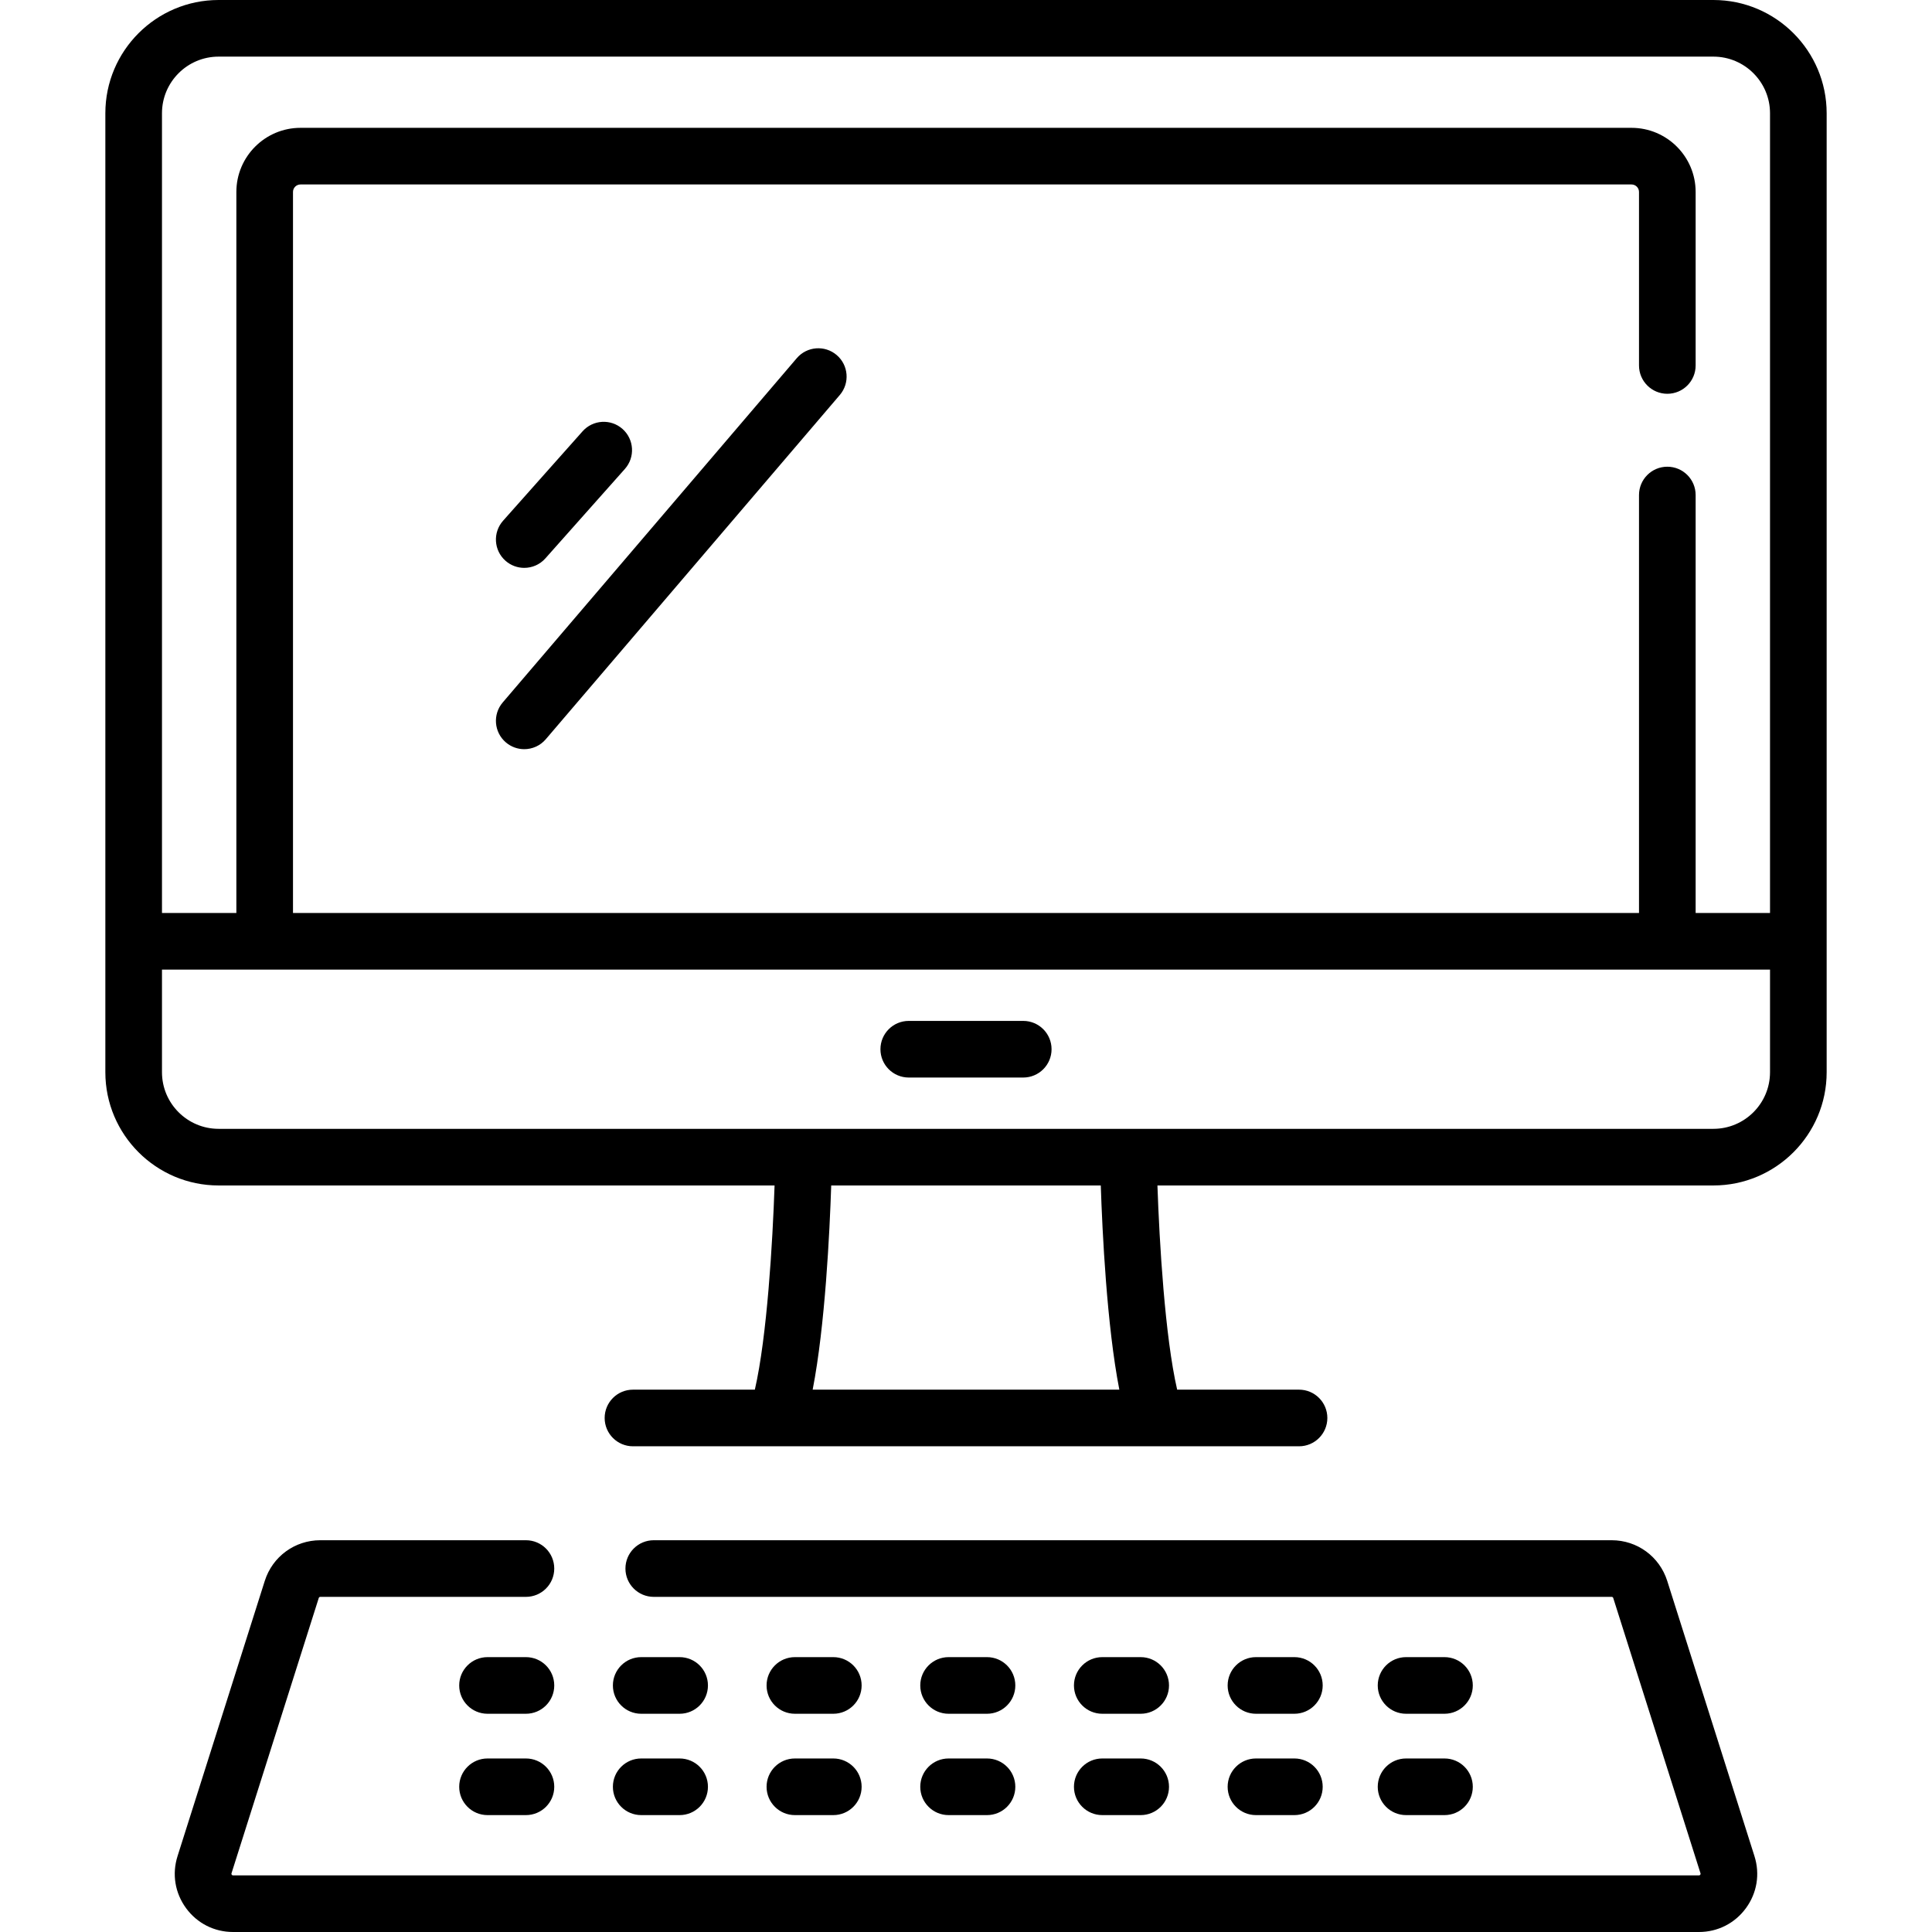
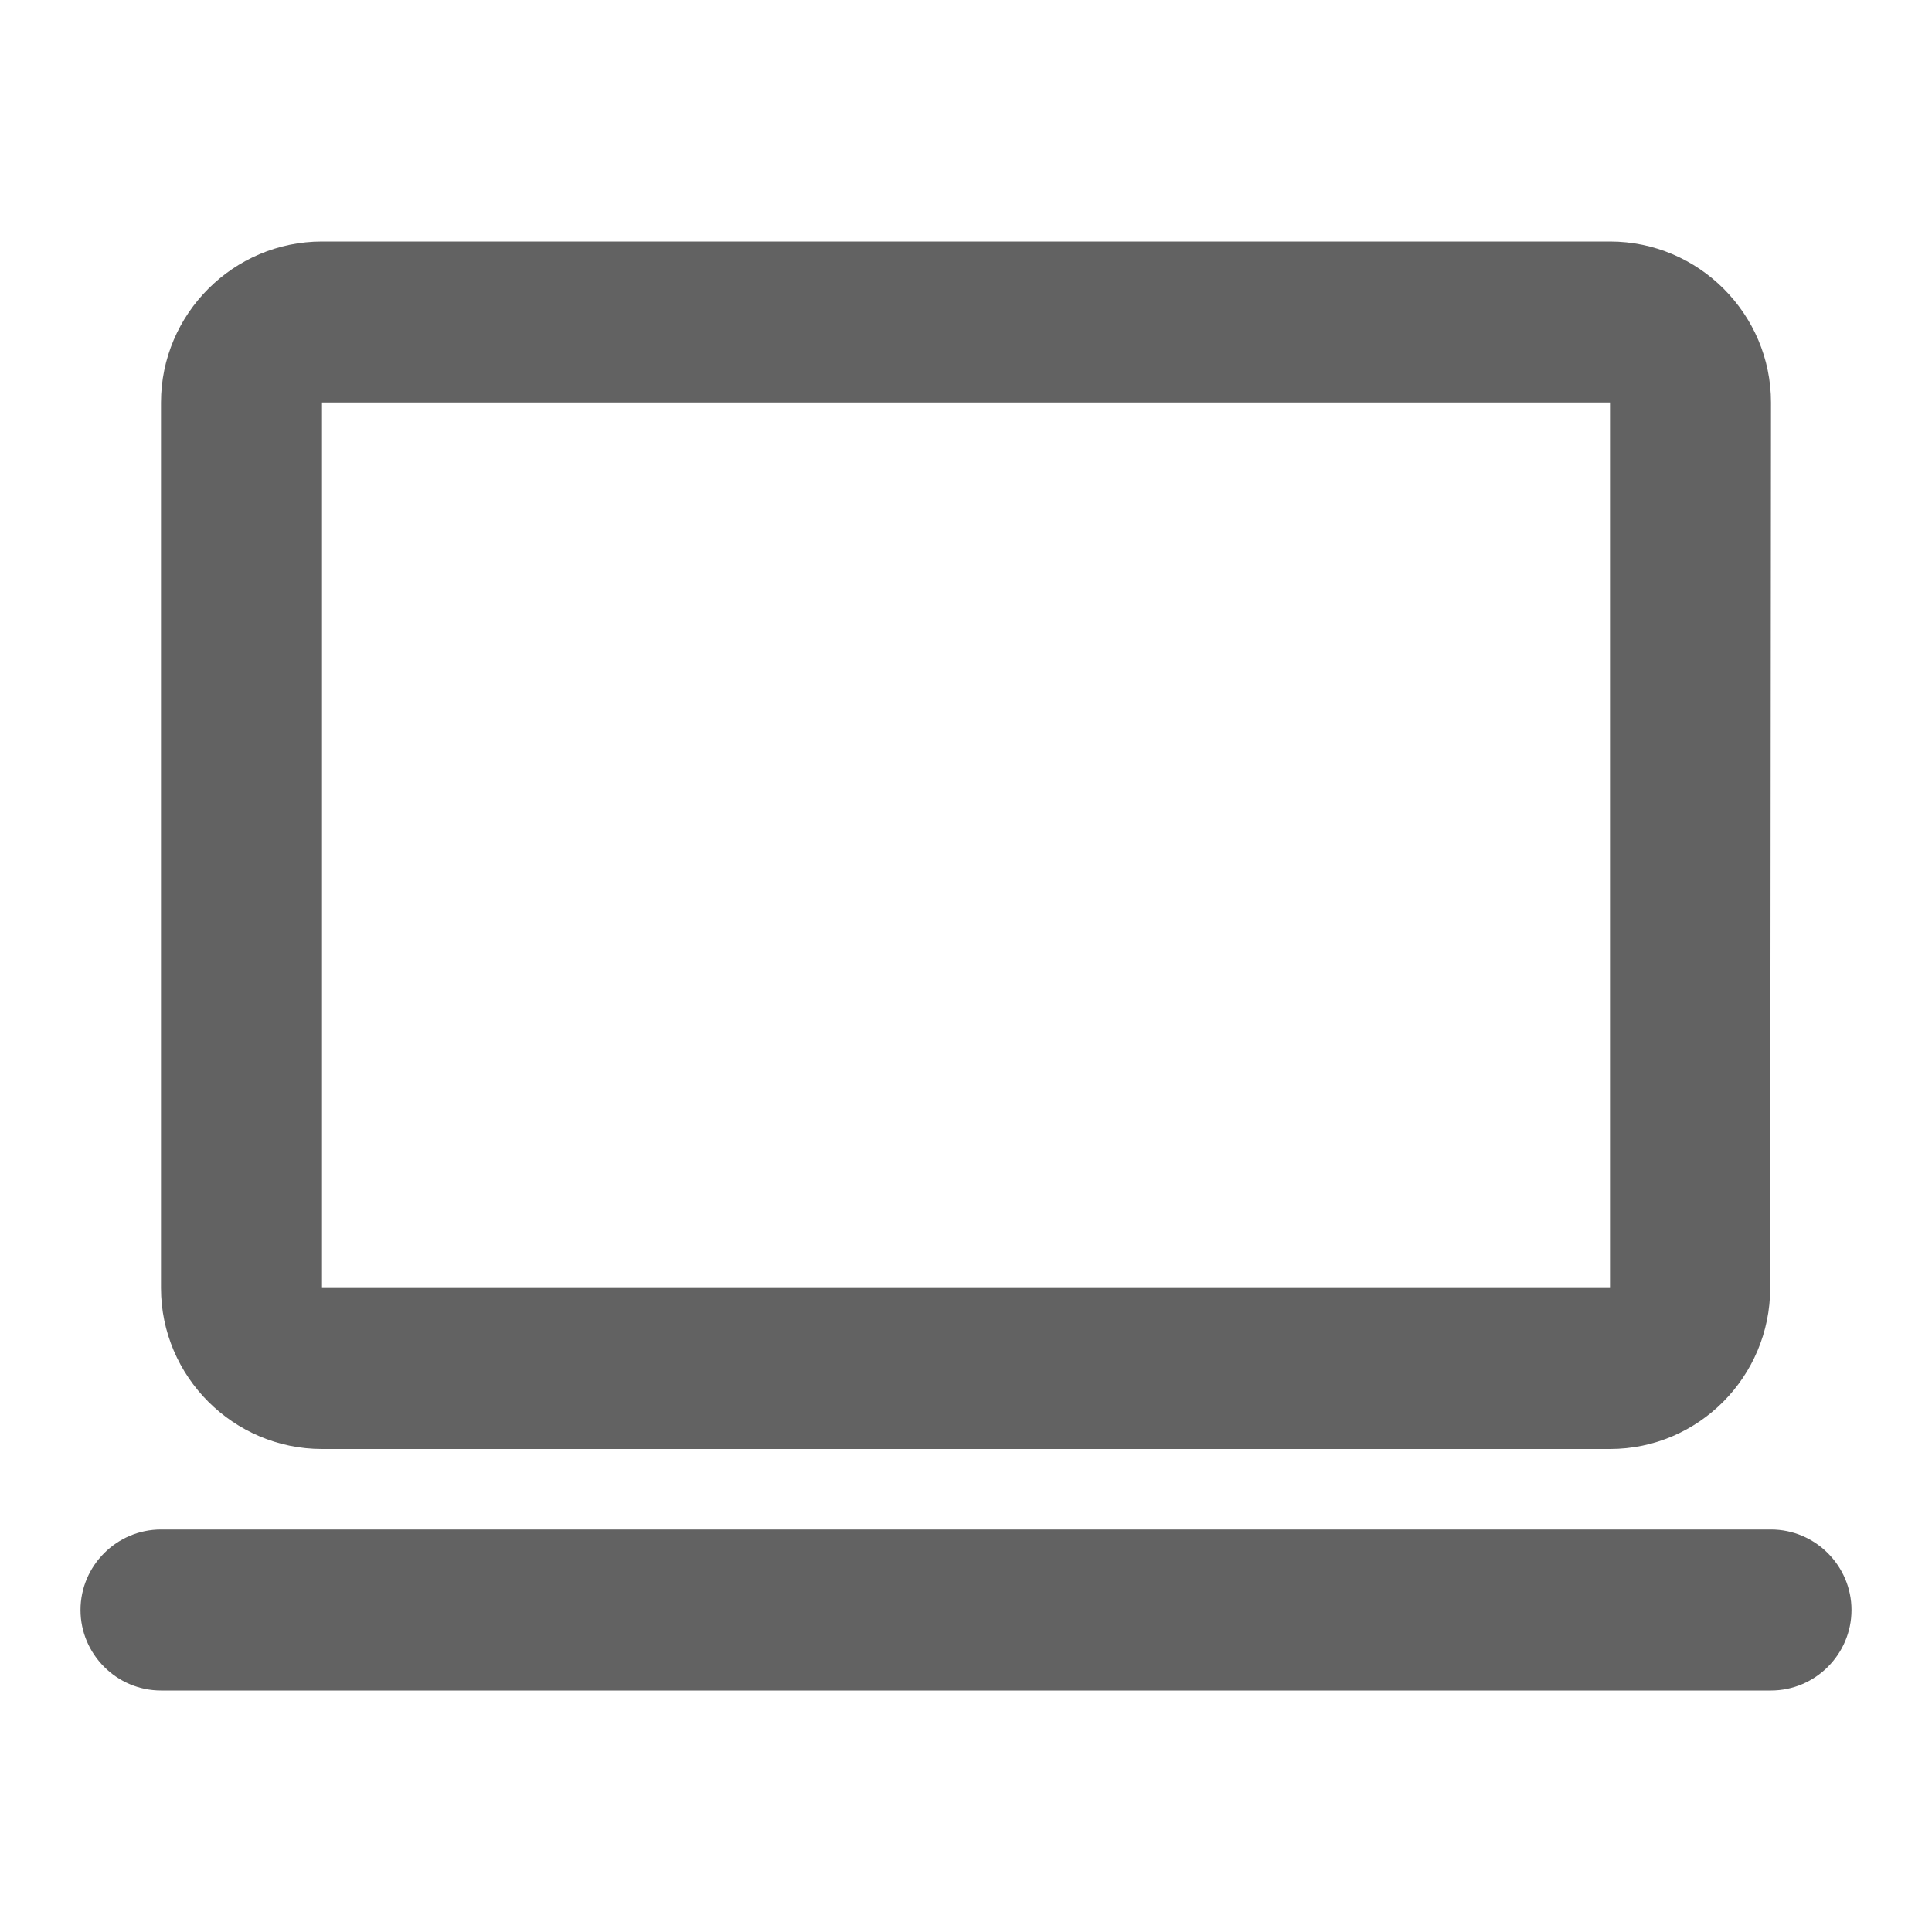
- <svg xmlns="http://www.w3.org/2000/svg" id="Capa_1" enable-background="new 0 0 511.741 511.741" height="512" viewBox="0 0 511.741 511.741" width="512">
-   <g>
-     <g>
-       <path d="m240.708 285.414h30.326c4.142 0 7.5-3.358 7.5-7.5s-3.358-7.5-7.5-7.5h-30.326c-4.142 0-7.5 3.358-7.5 7.5s3.357 7.5 7.5 7.5z" />
-     </g>
-     <g>
-       <path d="m221.618 94.044c-3.149-2.689-7.884-2.317-10.574.832l-77.888 91.192c-2.69 3.15-2.317 7.884.832 10.574 1.413 1.207 3.145 1.797 4.868 1.797 2.118 0 4.223-.893 5.707-2.629l77.888-91.192c2.689-3.15 2.316-7.884-.833-10.574z" />
-       <path d="m133.875 148.519c1.429 1.27 3.208 1.895 4.98 1.895 2.068 0 4.127-.85 5.608-2.517l21.053-23.685c2.752-3.096 2.473-7.836-.623-10.588-3.097-2.752-7.837-2.473-10.588.623l-21.053 23.685c-2.751 3.095-2.472 7.835.623 10.587z" />
-       <path d="m441.607 418.738c-2.042-6.44-7.952-10.767-14.708-10.767h-253.736c-4.142 0-7.5 3.358-7.5 7.5s3.358 7.5 7.5 7.5h253.737c.188 0 .353.121.409.299l23.109 72.913c.023.072.065.207-.063.383-.128.175-.27.175-.346.175h-388.277c-.076 0-.217 0-.346-.175-.128-.176-.086-.311-.063-.383l23.109-72.913c.057-.179.221-.299.409-.299h54.467c4.142 0 7.5-3.358 7.5-7.5s-3.358-7.5-7.5-7.5h-54.466c-6.756 0-12.667 4.327-14.708 10.767l-23.109 72.913c-1.503 4.741-.68 9.762 2.258 13.775s7.476 6.315 12.449 6.315h388.276c4.974 0 9.511-2.302 12.449-6.315s3.761-9.034 2.258-13.775z" />
-       <path d="m453.843 0h-395.945c-16.538 0-29.993 13.455-29.993 29.993v254.015c0 16.538 13.455 29.993 29.993 29.993h147.267c-.515 15.068-1.995 40.069-5.224 54.087h-32.282c-4.142 0-7.5 3.358-7.5 7.5s3.358 7.5 7.5 7.5h176.425c4.142 0 7.5-3.358 7.5-7.5s-3.358-7.5-7.5-7.5h-32.282c-3.229-14.018-4.709-39.019-5.224-54.087h147.267c16.538 0 29.993-13.455 29.993-29.993v-254.015c-.002-16.538-13.457-29.993-29.995-29.993zm-238.588 368.088c3.309-16.954 4.506-41.798 4.914-54.087h71.402c.408 12.289 1.605 37.133 4.914 54.087zm253.581-84.08c0 8.267-6.726 14.993-14.993 14.993h-395.945c-8.267 0-14.993-6.726-14.993-14.993v-27.181h425.932v27.181zm0-42.181h-19.702v-110.706c0-4.142-3.358-7.5-7.5-7.5s-7.5 3.358-7.5 7.5v110.706h-356.527v-190.985c0-1.093.889-1.982 1.982-1.982h352.563c1.093 0 1.982.889 1.982 1.982v45.962c0 4.142 3.358 7.5 7.5 7.5s7.5-3.358 7.5-7.5v-45.962c0-9.364-7.618-16.982-16.982-16.982h-352.563c-9.364 0-16.982 7.618-16.982 16.982v190.985h-19.702v-211.834c0-8.267 6.726-14.993 14.993-14.993h395.945c8.267 0 14.993 6.726 14.993 14.993z" />
-       <path d="m139.309 438.935h-10.177c-4.142 0-7.5 3.358-7.5 7.5s3.358 7.5 7.5 7.5h10.177c4.142 0 7.5-3.358 7.5-7.5s-3.358-7.5-7.5-7.5z" />
-       <path d="m169.84 453.935h10.177c4.142 0 7.5-3.358 7.5-7.5s-3.358-7.5-7.5-7.5h-10.177c-4.142 0-7.5 3.358-7.5 7.5s3.358 7.5 7.5 7.5z" />
-       <path d="m210.548 453.935h10.177c4.142 0 7.5-3.358 7.5-7.5s-3.358-7.5-7.5-7.5h-10.177c-4.142 0-7.5 3.358-7.5 7.5s3.358 7.5 7.5 7.5z" />
-       <path d="m251.257 453.935h10.177c4.142 0 7.5-3.358 7.5-7.5s-3.358-7.5-7.5-7.5h-10.177c-4.142 0-7.5 3.358-7.5 7.5s3.358 7.5 7.5 7.5z" />
-       <path d="m291.965 453.935h10.177c4.142 0 7.5-3.358 7.5-7.5s-3.358-7.5-7.5-7.5h-10.177c-4.142 0-7.5 3.358-7.5 7.5s3.358 7.5 7.5 7.5z" />
-       <path d="m332.674 453.935h10.177c4.142 0 7.5-3.358 7.5-7.5s-3.358-7.5-7.5-7.5h-10.177c-4.142 0-7.5 3.358-7.5 7.5s3.358 7.5 7.5 7.5z" />
-       <path d="m372.433 453.935h10.177c4.142 0 7.5-3.358 7.5-7.5s-3.358-7.5-7.5-7.5h-10.177c-4.142 0-7.5 3.358-7.5 7.5s3.358 7.5 7.5 7.5z" />
-       <path d="m139.309 465.778h-10.177c-4.142 0-7.5 3.358-7.5 7.5s3.358 7.5 7.5 7.5h10.177c4.142 0 7.5-3.358 7.5-7.5s-3.358-7.5-7.5-7.5z" />
-       <path d="m169.84 480.778h10.177c4.142 0 7.5-3.358 7.5-7.5s-3.358-7.5-7.5-7.5h-10.177c-4.142 0-7.5 3.358-7.5 7.5s3.358 7.5 7.5 7.5z" />
-       <path d="m210.548 480.778h10.177c4.142 0 7.5-3.358 7.5-7.5s-3.358-7.5-7.5-7.5h-10.177c-4.142 0-7.5 3.358-7.5 7.5s3.358 7.5 7.5 7.5z" />
-       <path d="m251.257 480.778h10.177c4.142 0 7.5-3.358 7.5-7.5s-3.358-7.5-7.5-7.5h-10.177c-4.142 0-7.5 3.358-7.5 7.5s3.358 7.5 7.5 7.5z" />
-       <path d="m291.965 480.778h10.177c4.142 0 7.5-3.358 7.5-7.5s-3.358-7.5-7.5-7.5h-10.177c-4.142 0-7.5 3.358-7.5 7.5s3.358 7.5 7.5 7.5z" />
-       <path d="m332.674 480.778h10.177c4.142 0 7.5-3.358 7.5-7.5s-3.358-7.5-7.5-7.5h-10.177c-4.142 0-7.5 3.358-7.5 7.5s3.358 7.5 7.5 7.5z" />
-       <path d="m372.433 480.778h10.177c4.142 0 7.5-3.358 7.5-7.5s-3.358-7.5-7.5-7.5h-10.177c-4.142 0-7.5 3.358-7.5 7.5s3.358 7.5 7.5 7.5z" />
-     </g>
-   </g>
+ <svg xmlns="http://www.w3.org/2000/svg" aria-hidden="true" focusable="false" width="1em" height="1em" style="-ms-transform: rotate(360deg); -webkit-transform: rotate(360deg); transform: rotate(360deg);" preserveAspectRatio="xMidYMid meet" viewBox="0 0 24 24">
+   <path d="M4 18h16c1.1 0 1.99-.9 1.99-2L22 5c0-1.1-.9-2-2-2H4c-1.1 0-2 .9-2 2v11c0 1.1.9 2 2 2zM4 5h16v11H4V5zM1 20c0 .55.45 1 1 1h20c.55 0 1-.45 1-1s-.45-1-1-1H2c-.55 0-1 .45-1 1z" fill="#626262" />
</svg>
